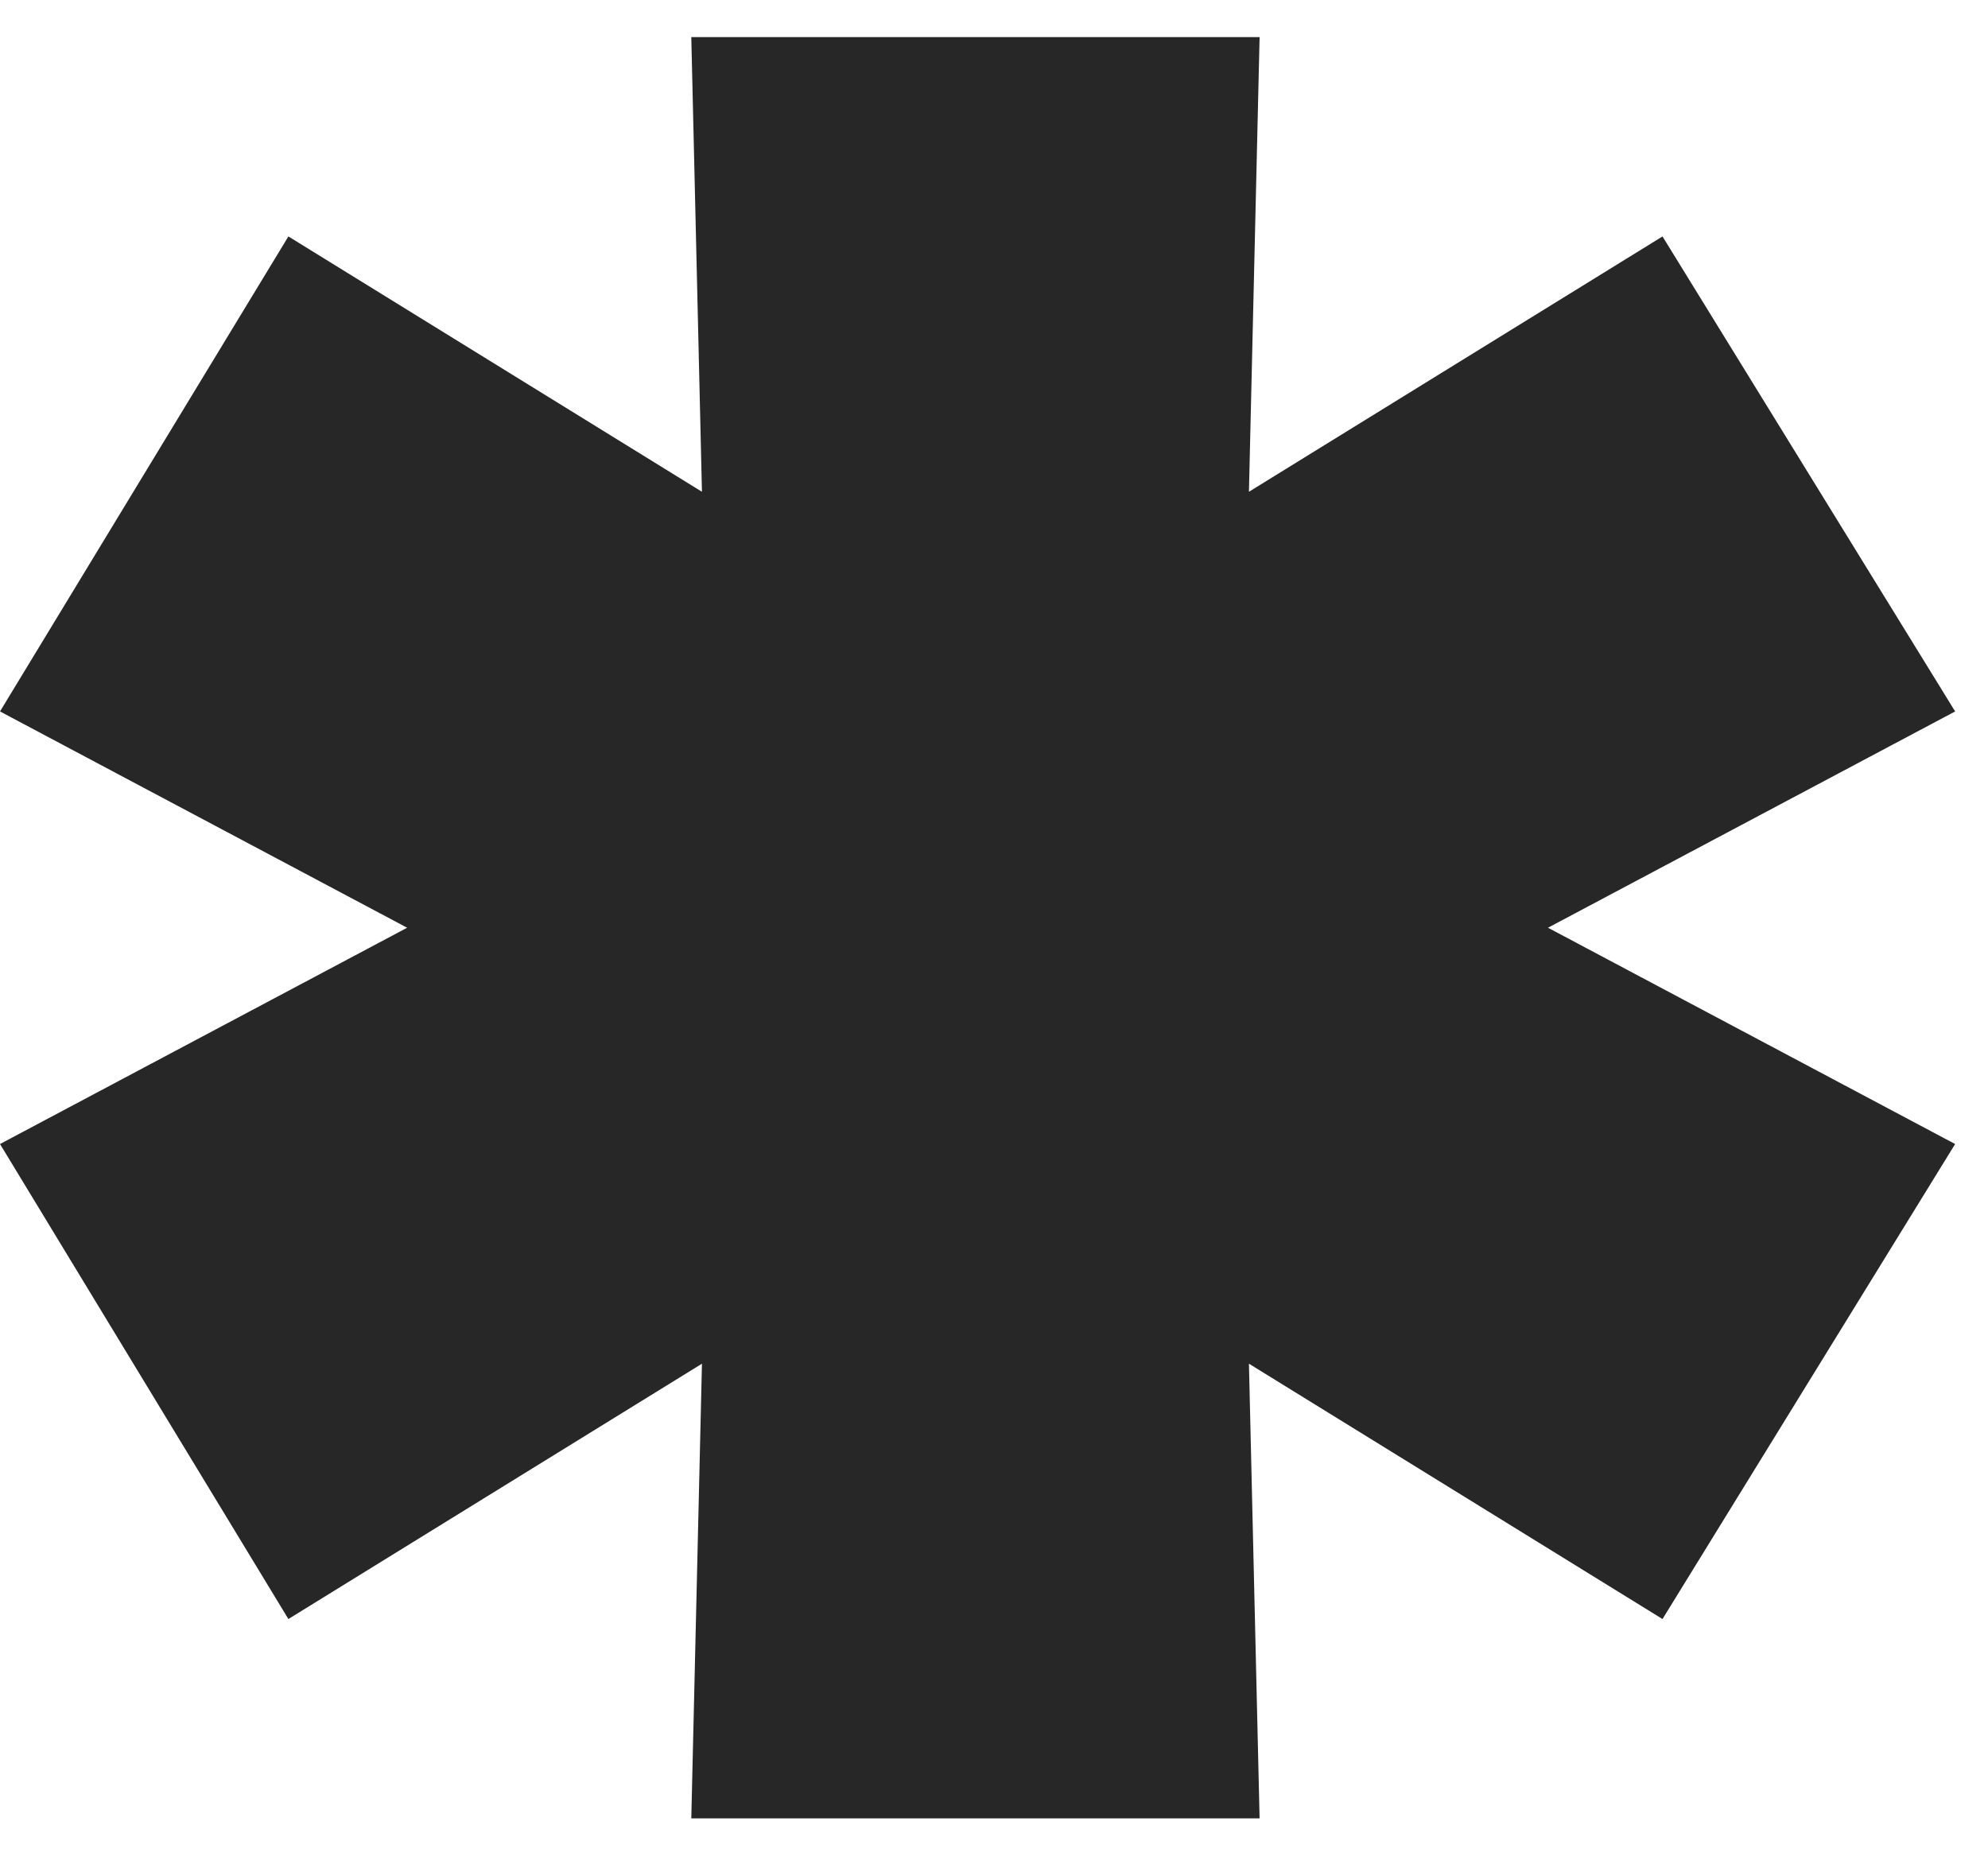
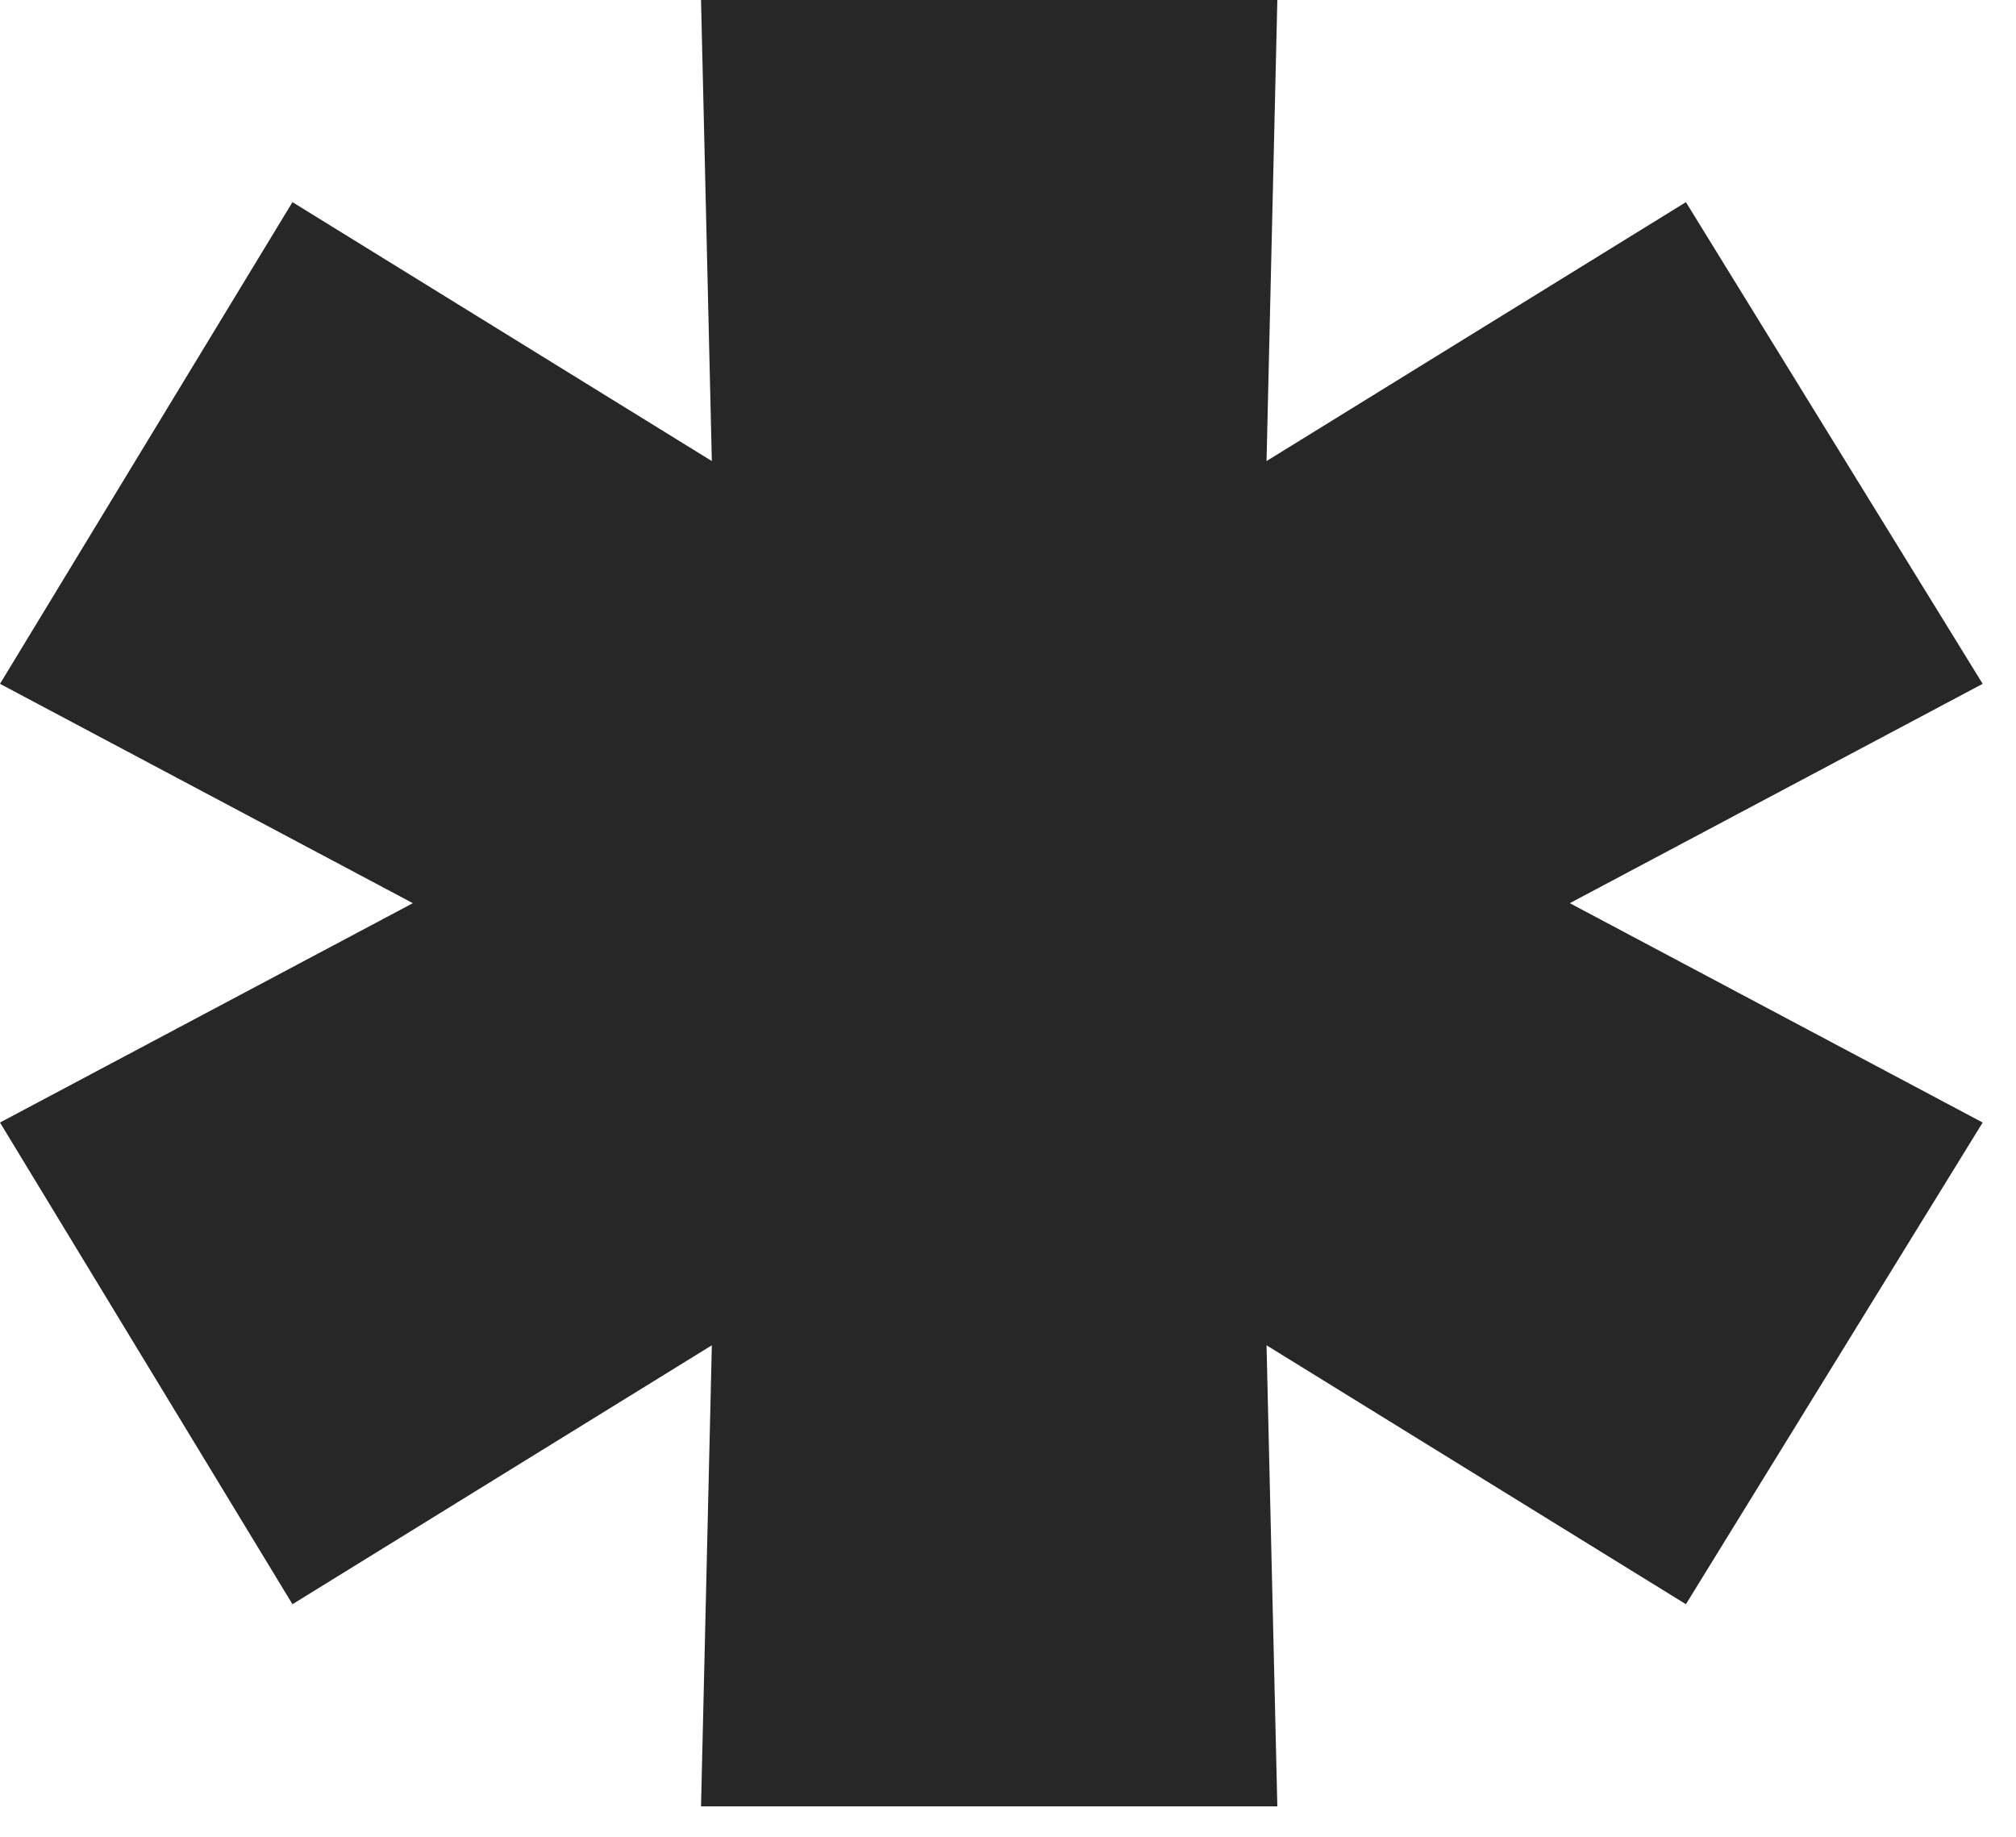
- <svg xmlns="http://www.w3.org/2000/svg" width="45" height="42" viewBox="0 0 45 42" fill="none">
-   <path d="M44.256 16.104L31.968 22.632V19.368L44.256 25.896L37.632 36.648L26.592 29.832L28.224 28.872L28.512 41.16H15.648L15.936 28.872L17.568 29.832L6.528 36.648L0 25.896L12.288 19.368V22.632L0 16.104L6.528 5.352L17.568 12.168L15.936 13.128L15.648 0.84H28.512L28.224 13.128L26.592 12.168L37.632 5.352L44.256 16.104Z" fill="#272727" />
+ <svg xmlns="http://www.w3.org/2000/svg" width="45" height="41" viewBox="0 0 45 41" fill="none">
+   <path d="M44.256 15.264L31.968 21.792V18.528L44.256 25.056L37.632 35.808L26.592 28.992L28.224 28.032L28.512 40.32H15.648L15.936 28.032L17.568 28.992L6.528 35.808L0 25.056L12.288 18.528V21.792L0 15.264L6.528 4.512L17.568 11.328L15.936 12.288L15.648 0H28.512L28.224 12.288L26.592 11.328L37.632 4.512L44.256 15.264Z" fill="#272727" />
</svg>
